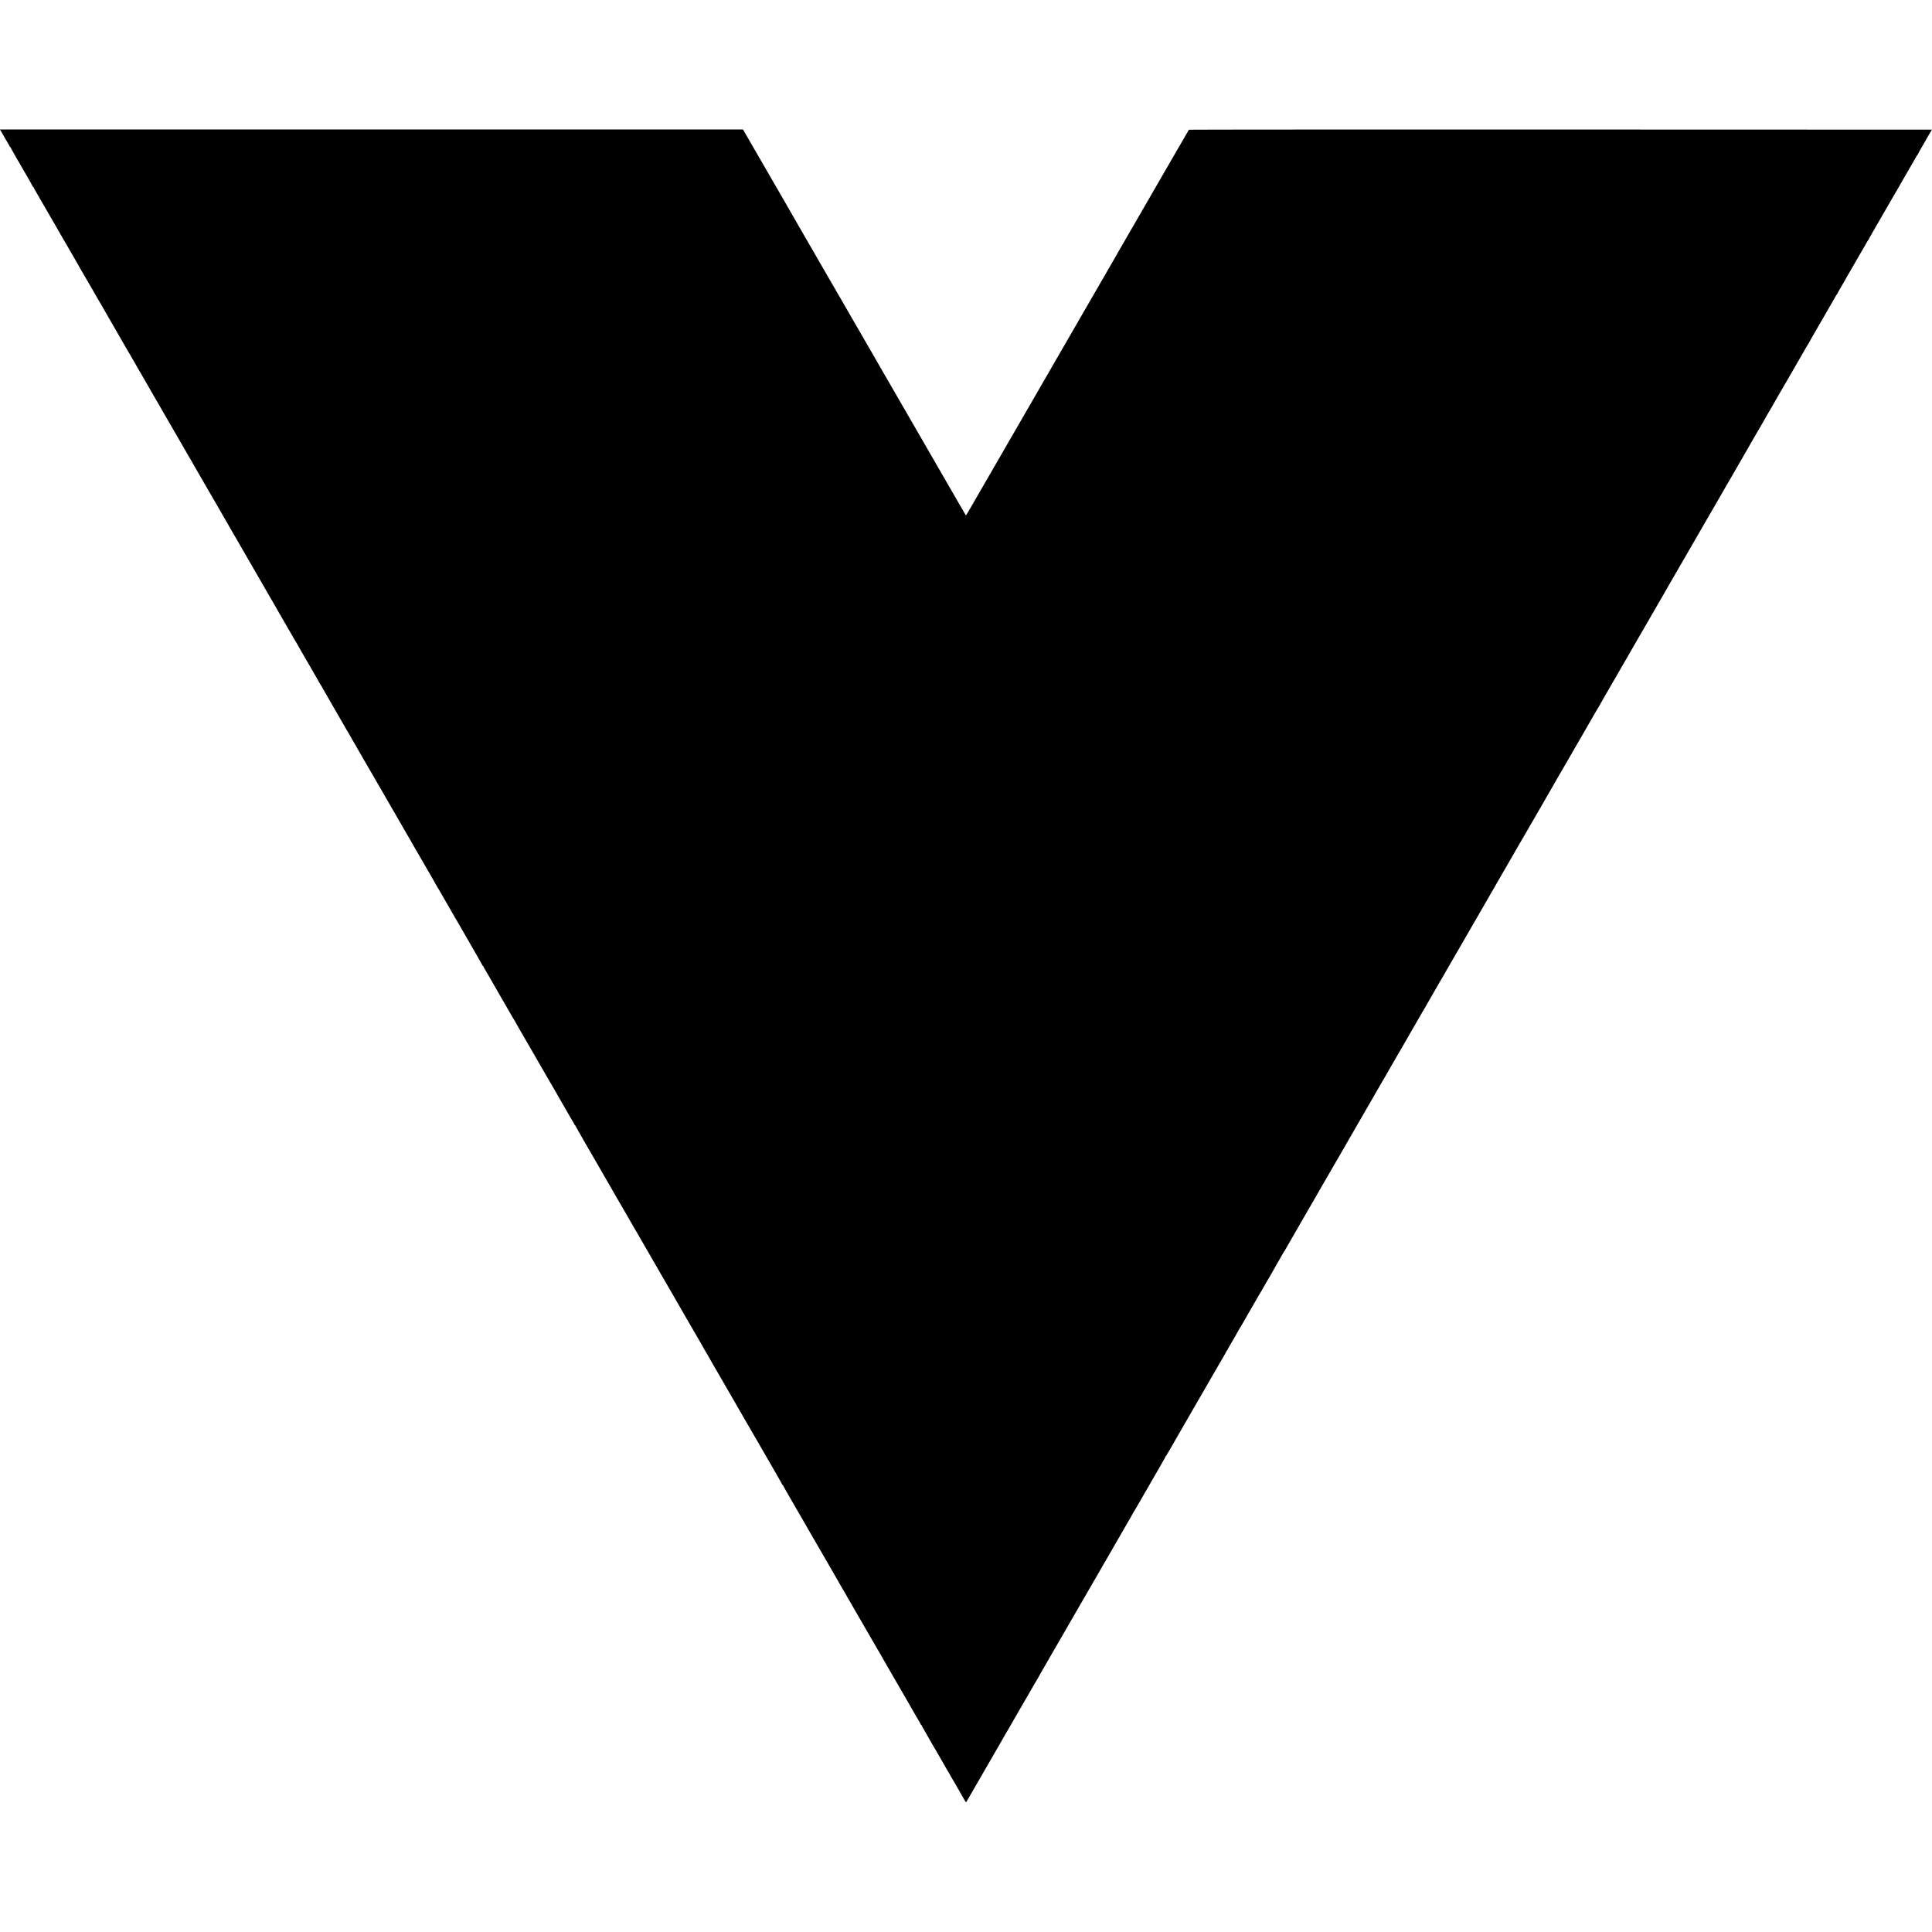
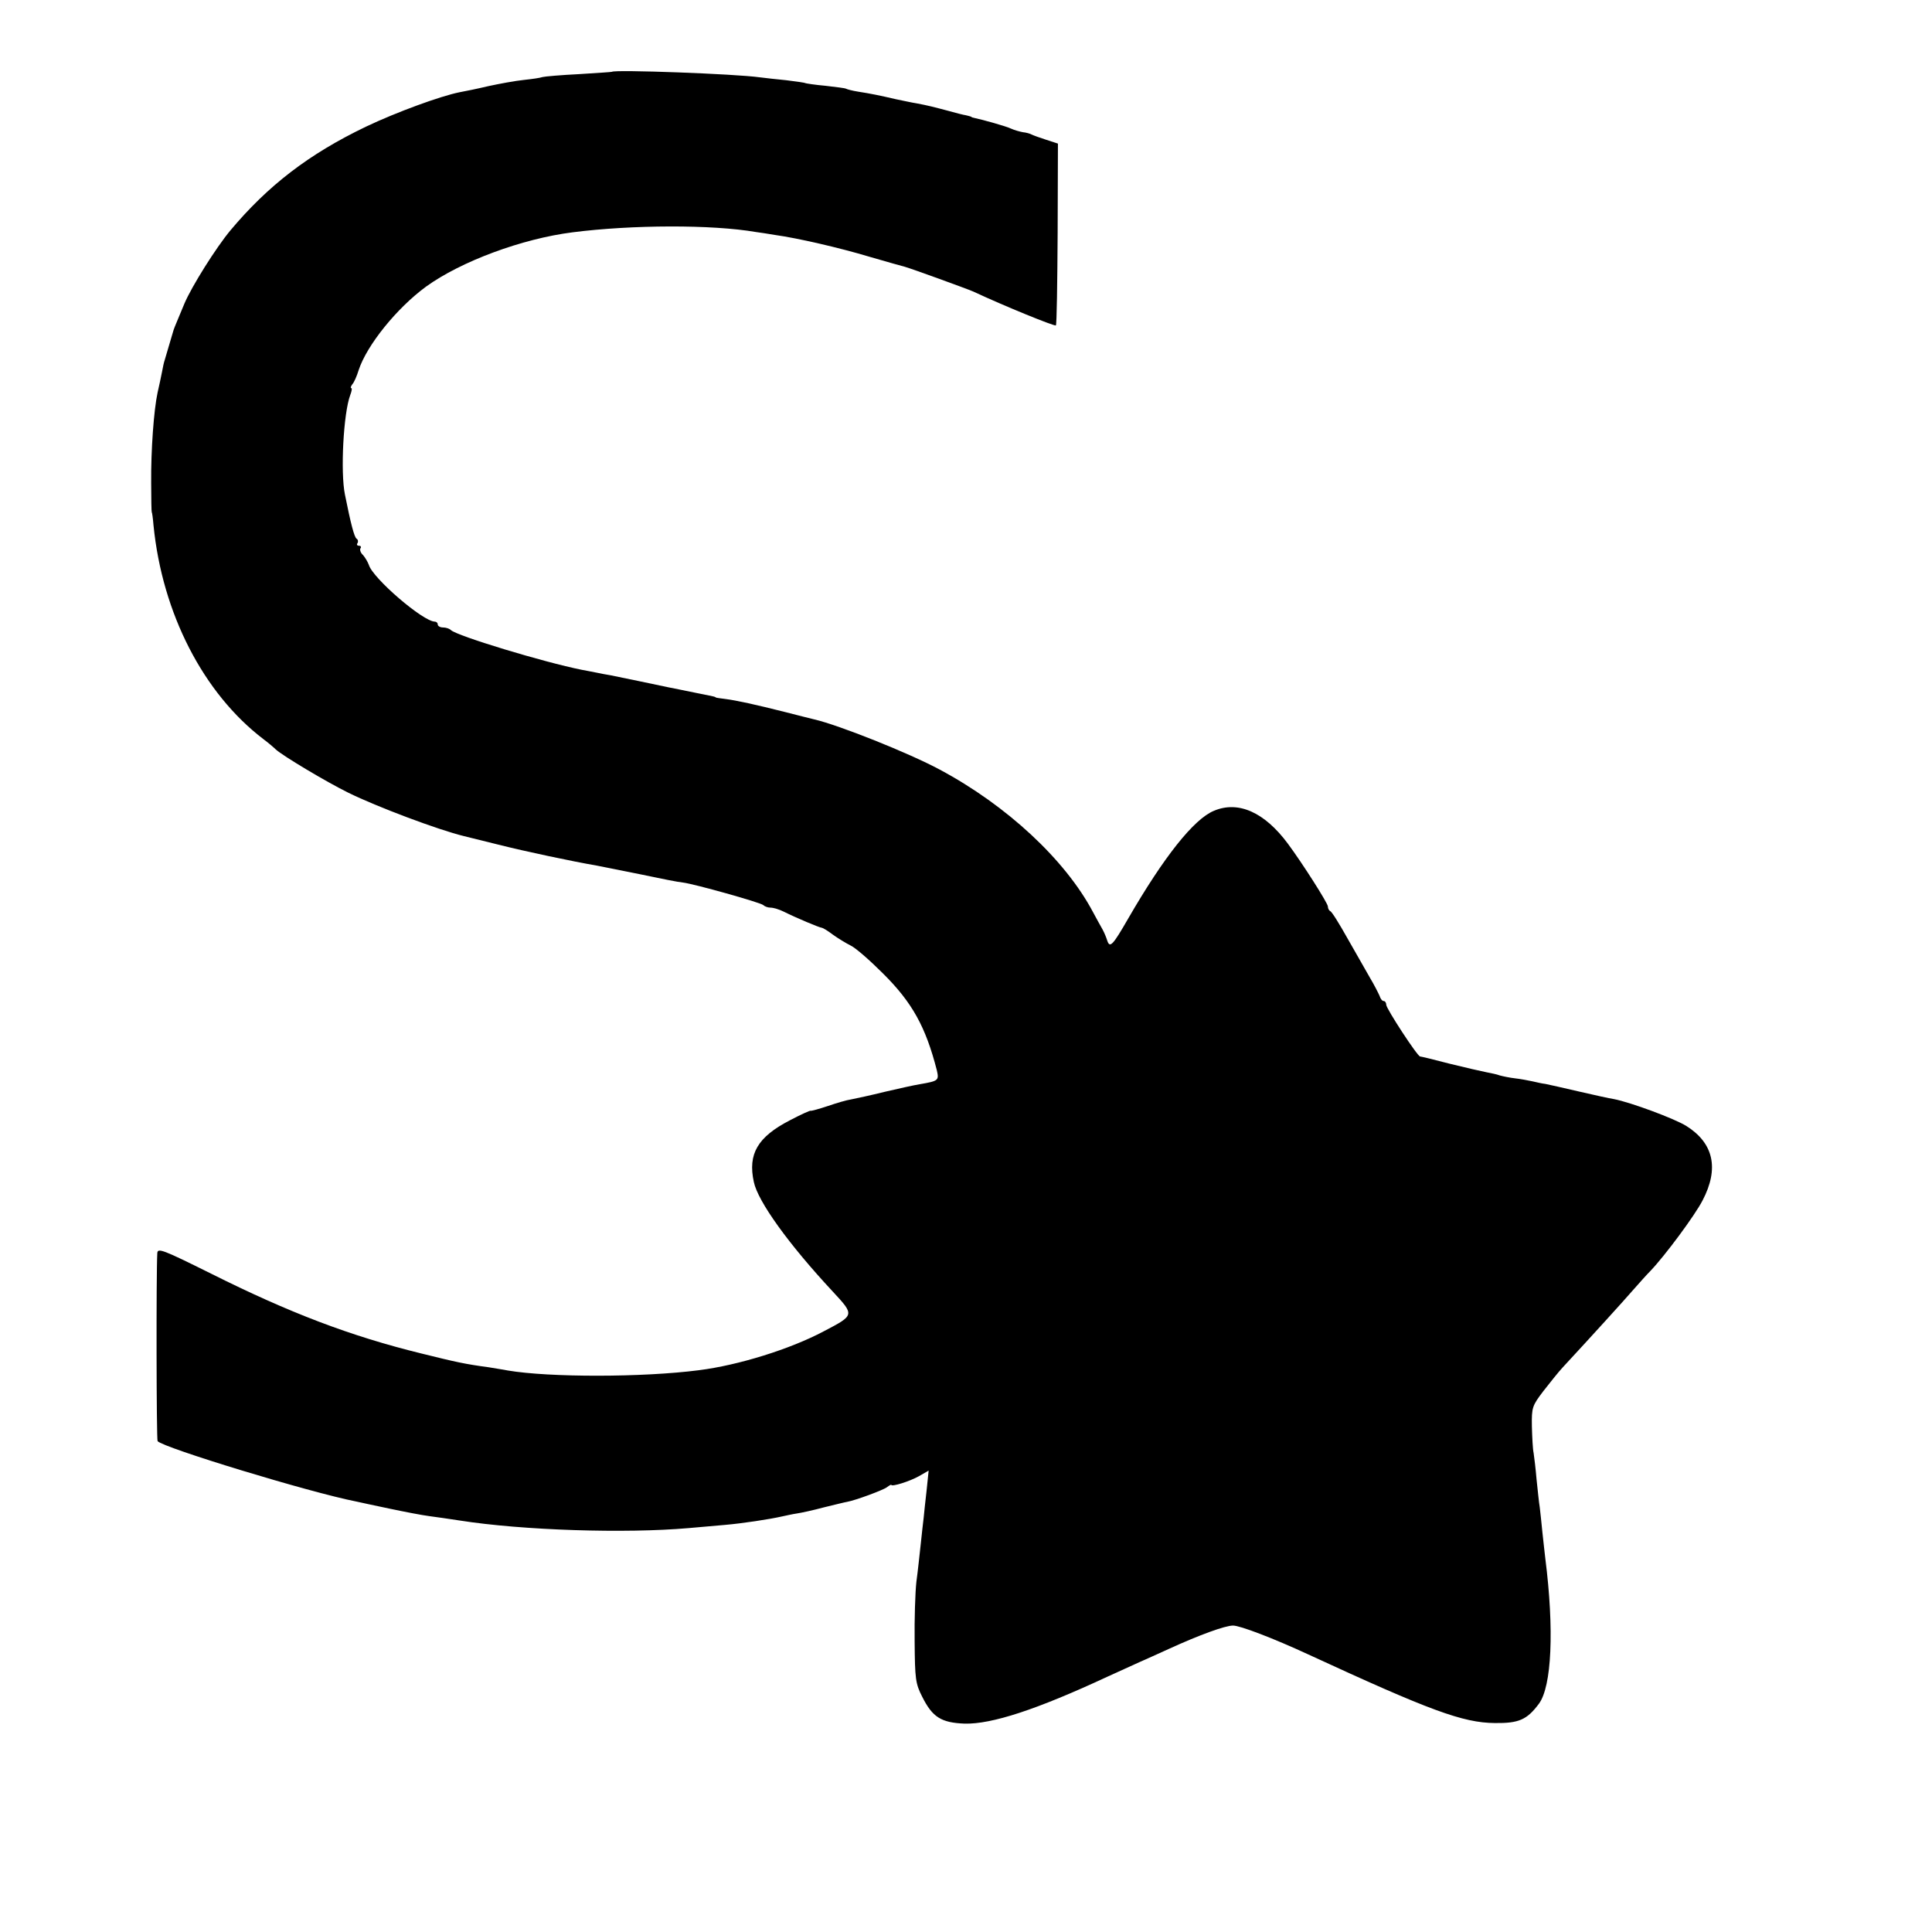
- <svg xmlns="http://www.w3.org/2000/svg" version="1.0" width="16pt" height="16pt" viewBox="0 0 16 16" preserveAspectRatio="xMidYMid meet">
-   <g transform="translate(0,16) scale(0.00032,-0.00032)" fill="#000000" stroke="none">
-     <path d="M18 46618 c45 -75 122 -207 122 -211 0 -2 25 -45 55 -95 30 -50 55 -96 55 -102 0 -5 5 -10 10 -10 6 0 10 -4 10 -9 0 -5 73 -135 161 -288 89 -153 173 -298 187 -323 14 -25 32 -57 41 -72 88 -149 187 -324 189 -335 2 -7 8 -13 13 -13 5 0 9 -4 9 -10 0 -5 46 -89 103 -187 175 -302 490 -846 507 -876 8 -16 20 -36 25 -45 28 -46 290 -498 339 -585 13 -23 74 -129 136 -236 61 -107 123 -215 137 -240 14 -25 29 -50 33 -56 5 -5 23 -37 40 -70 18 -33 38 -67 44 -75 11 -16 21 -33 63 -109 14 -25 29 -50 33 -56 4 -5 21 -35 38 -65 55 -100 261 -455 269 -465 4 -5 14 -21 20 -35 15 -29 41 -75 103 -180 24 -41 52 -88 60 -105 9 -16 57 -100 107 -185 112 -193 362 -626 380 -660 8 -14 23 -38 33 -55 11 -16 23 -37 27 -45 4 -8 26 -46 48 -85 23 -38 53 -90 67 -115 46 -81 64 -113 178 -310 62 -107 121 -210 132 -227 37 -67 56 -99 85 -148 16 -27 32 -57 36 -65 4 -8 15 -27 25 -42 9 -15 53 -89 96 -165 44 -76 177 -307 296 -513 120 -206 268 -463 330 -570 131 -227 117 -203 200 -348 36 -62 73 -125 82 -140 10 -15 21 -34 25 -42 4 -8 20 -37 36 -65 17 -27 38 -65 48 -82 49 -85 64 -111 87 -153 13 -25 28 -49 32 -55 4 -5 78 -134 165 -285 87 -151 166 -288 176 -305 10 -16 26 -43 35 -59 9 -17 125 -217 257 -445 132 -229 253 -441 270 -471 17 -30 45 -79 64 -108 18 -29 33 -54 33 -57 0 -2 20 -37 44 -77 24 -40 123 -212 221 -383 97 -170 190 -330 205 -355 16 -25 39 -65 53 -90 13 -25 81 -144 152 -265 70 -121 137 -238 150 -260 12 -22 37 -65 55 -95 18 -30 43 -73 55 -95 12 -22 48 -85 80 -140 77 -132 163 -280 190 -330 13 -22 71 -123 130 -225 59 -102 116 -199 126 -217 10 -17 29 -50 43 -72 15 -22 26 -43 26 -45 0 -2 27 -50 60 -106 33 -56 60 -103 60 -105 0 -2 55 -98 90 -155 8 -14 182 -316 239 -414 13 -22 45 -79 72 -124 27 -46 49 -86 49 -89 0 -2 14 -24 30 -48 16 -24 30 -46 30 -49 0 -5 74 -135 100 -176 5 -8 24 -42 43 -75 50 -88 58 -101 262 -455 104 -179 199 -345 213 -370 14 -25 28 -49 32 -55 4 -5 17 -26 28 -45 10 -19 62 -109 114 -200 114 -197 133 -230 170 -295 16 -27 33 -57 38 -65 17 -28 96 -165 103 -180 4 -8 16 -28 26 -45 10 -16 77 -131 148 -255 72 -124 181 -313 243 -420 62 -107 121 -209 131 -227 35 -62 323 -560 392 -678 38 -66 83 -145 100 -175 16 -30 33 -59 37 -65 4 -5 17 -27 29 -47 34 -61 56 -100 90 -156 17 -29 31 -55 31 -57 0 -2 17 -32 39 -67 21 -35 134 -229 251 -433 117 -203 235 -407 261 -451 27 -45 49 -85 49 -88 0 -4 8 -19 19 -34 15 -21 200 -341 309 -533 10 -19 33 -58 51 -87 17 -29 31 -54 31 -56 0 -2 25 -44 55 -94 30 -50 55 -95 55 -98 0 -4 6 -15 14 -23 7 -9 27 -41 43 -71 17 -30 170 -297 342 -594 171 -296 311 -542 311 -547 0 -5 5 -9 10 -9 6 0 10 -4 10 -10 0 -5 22 -47 49 -92 27 -46 58 -99 68 -118 24 -43 81 -140 93 -160 5 -8 66 -114 135 -235 69 -121 130 -227 135 -235 12 -21 259 -447 283 -490 10 -19 28 -47 38 -62 11 -14 19 -29 19 -32 0 -3 37 -69 83 -148 99 -170 305 -526 337 -583 13 -22 31 -53 41 -70 11 -16 22 -37 26 -45 7 -14 82 -146 103 -180 14 -24 181 -311 205 -355 13 -22 46 -80 75 -130 29 -49 64 -110 78 -135 14 -25 51 -88 82 -140 31 -52 59 -102 63 -110 4 -8 18 -33 31 -55 205 -353 284 -489 309 -535 17 -30 45 -78 62 -106 18 -28 36 -60 39 -72 4 -12 12 -22 17 -22 5 0 9 -4 9 -10 0 -5 109 -197 241 -427 133 -230 250 -431 259 -448 51 -90 222 -385 280 -485 37 -63 78 -135 92 -160 14 -25 67 -117 118 -205 51 -88 101 -175 111 -193 34 -58 55 -95 149 -257 51 -88 101 -173 110 -190 9 -16 76 -131 147 -255 72 -124 140 -241 151 -260 61 -108 281 -489 355 -615 38 -66 77 -133 87 -150 35 -63 91 -161 100 -175 14 -23 99 -169 128 -220 54 -97 135 -235 142 -245 4 -5 20 -32 35 -60 26 -48 238 -416 276 -480 10 -16 26 -46 37 -65 30 -53 382 -661 403 -695 10 -16 22 -37 26 -45 4 -8 26 -48 50 -88 24 -41 43 -75 43 -77 0 -2 22 -40 50 -85 27 -45 50 -84 50 -86 0 -3 38 -69 83 -147 84 -142 302 -520 340 -587 10 -19 34 -60 52 -90 18 -30 44 -75 57 -100 14 -25 45 -79 70 -120 25 -41 56 -96 70 -121 14 -25 77 -133 138 -240 62 -107 122 -210 132 -229 25 -43 310 -535 337 -581 11 -19 26 -45 34 -59 17 -32 238 -414 266 -460 11 -19 24 -41 28 -49 3 -7 75 -133 160 -278 84 -146 153 -269 153 -274 0 -5 5 -9 10 -9 6 0 10 -4 10 -10 0 -5 82 -150 181 -322 182 -314 201 -346 240 -415 12 -21 80 -139 152 -263 71 -124 141 -245 155 -270 14 -25 28 -49 32 -55 6 -8 145 -248 220 -380 37 -66 209 -362 229 -395 11 -19 24 -42 28 -49 4 -8 67 -118 140 -243 73 -125 133 -230 133 -233 0 -2 15 -28 33 -57 19 -29 47 -78 64 -108 17 -30 53 -93 79 -139 53 -90 82 -141 157 -272 82 -142 115 -199 381 -659 142 -245 268 -463 281 -485 12 -22 71 -125 132 -230 60 -104 172 -298 248 -430 76 -132 146 -253 156 -270 11 -16 22 -36 26 -44 3 -8 30 -54 60 -103 29 -49 53 -91 53 -93 0 -3 18 -34 40 -70 22 -36 40 -67 40 -69 0 -2 37 -66 81 -142 45 -77 98 -168 119 -204 20 -36 47 -81 58 -100 12 -19 27 -47 33 -62 6 -16 15 -28 20 -28 5 0 9 -4 9 -9 0 -6 63 -118 140 -251 77 -133 140 -243 140 -245 0 -2 18 -33 41 -70 22 -37 49 -83 60 -101 10 -19 29 -51 40 -71 25 -45 109 -189 126 -218 7 -11 17 -29 22 -40 6 -11 22 -38 35 -60 14 -22 37 -62 52 -90 14 -27 35 -62 45 -77 11 -14 19 -29 19 -32 0 -3 18 -35 40 -71 22 -36 40 -67 40 -69 0 -2 19 -35 42 -72 23 -38 55 -94 72 -124 26 -47 139 -244 171 -298 6 -9 21 -36 34 -60 28 -48 37 -51 51 -19 6 12 19 36 29 52 10 17 27 46 38 65 11 19 104 181 208 360 103 179 199 345 213 370 14 25 42 74 64 109 21 34 38 65 38 67 0 2 18 33 40 69 22 36 40 67 40 69 0 3 177 310 199 346 16 26 136 234 140 244 2 5 25 44 52 88 27 44 49 81 49 84 0 2 18 34 40 70 22 36 40 67 40 69 0 2 20 36 43 77 35 58 169 289 297 513 9 17 50 86 90 155 40 69 86 150 103 180 16 30 35 62 41 70 6 8 16 24 22 35 35 64 72 129 167 293 59 100 116 199 127 220 11 20 30 53 41 72 43 72 1070 1850 1121 1940 14 25 65 113 113 195 48 83 96 166 107 185 10 19 28 50 38 68 11 18 73 124 137 235 64 111 175 303 246 427 71 124 173 299 225 390 52 91 116 202 143 248 27 45 49 85 49 89 0 4 6 14 14 22 7 9 28 43 46 76 26 47 251 436 378 655 11 19 29 51 40 70 11 19 101 176 201 348 99 172 181 317 181 323 0 5 5 9 10 9 6 0 10 5 10 11 0 6 8 23 18 37 11 15 32 52 49 82 16 30 130 228 253 440 122 212 234 405 248 430 13 25 39 70 57 100 39 65 69 117 130 225 25 44 50 87 55 95 12 19 78 134 220 380 61 107 129 224 150 260 161 277 222 382 246 425 15 28 47 83 71 123 24 41 43 78 43 83 0 5 4 9 8 9 4 0 13 12 19 28 7 15 23 45 36 67 66 110 277 478 277 483 0 3 6 13 14 21 7 9 27 41 43 71 17 30 45 80 63 110 34 57 375 649 394 685 6 11 16 27 22 35 6 8 26 42 44 75 18 33 41 74 51 90 10 17 24 41 32 55 54 97 72 128 88 152 11 14 19 28 19 30 0 3 79 141 175 308 96 167 175 305 175 308 0 3 6 13 14 21 7 9 26 39 41 66 33 60 276 483 338 587 24 40 46 80 50 88 4 8 13 24 20 35 14 23 95 163 125 215 11 19 52 91 92 160 40 69 80 139 90 155 9 17 103 179 207 360 105 182 200 346 211 365 103 181 463 802 489 845 7 11 15 27 19 35 4 8 29 51 55 95 64 110 828 1433 848 1470 9 17 24 41 33 55 9 14 29 48 45 77 15 28 52 93 82 145 30 51 62 107 71 123 17 30 231 398 400 690 51 88 103 179 115 202 12 23 26 48 32 55 6 7 24 38 40 68 17 30 61 107 98 170 37 63 84 144 103 180 19 36 41 72 48 81 8 8 14 18 14 21 0 4 27 51 59 106 32 55 72 124 89 154 16 29 71 125 122 213 51 88 104 180 118 205 13 25 28 50 32 55 4 6 17 26 28 45 11 19 45 80 77 135 31 55 66 116 77 135 11 19 88 152 171 295 401 694 620 1072 650 1125 11 19 87 152 170 295 83 143 158 273 166 288 9 16 21 36 26 45 6 9 31 52 55 96 25 43 54 94 66 115 11 20 95 164 186 321 91 157 173 299 182 315 9 17 26 46 37 65 12 19 66 114 121 210 56 96 108 186 117 200 8 14 24 40 34 59 24 45 383 664 412 713 5 9 17 29 26 45 15 28 120 210 241 419 36 61 68 117 72 125 4 8 12 23 19 34 35 57 245 420 262 453 11 20 35 61 53 90 17 29 32 54 32 56 0 3 28 51 62 108 33 57 70 119 80 138 10 19 23 42 28 50 5 8 32 53 59 100 27 47 149 258 271 470 122 212 234 405 248 430 30 53 62 108 80 135 6 11 15 27 19 35 4 8 85 150 181 315 96 165 187 323 202 350 31 56 116 202 130 225 5 8 25 42 43 75 19 33 92 159 162 280 149 257 157 271 202 350 19 33 38 67 43 75 9 14 228 392 275 475 12 22 55 96 95 165 40 69 80 139 90 155 24 42 202 350 221 383 9 15 27 47 41 72 14 25 75 131 136 236 61 106 121 210 134 232 99 172 271 470 279 482 5 8 23 40 40 70 18 30 81 141 142 245 60 105 121 210 135 235 14 25 71 124 127 220 56 96 143 247 194 335 51 88 96 167 102 175 14 24 180 311 204 355 23 43 340 590 356 615 5 8 50 87 101 175 171 301 517 898 582 1008 25 43 46 81 46 83 0 2 12 23 27 47 14 23 40 67 56 97 16 30 35 62 42 70 7 8 15 22 18 30 4 8 20 38 37 65 16 28 33 57 37 65 6 12 111 196 143 250 5 8 55 95 112 193 57 98 113 195 126 215 12 20 27 46 32 57 6 11 14 27 20 35 5 8 76 130 156 270 80 140 165 287 187 325 23 39 52 90 66 115 13 25 30 52 37 61 8 8 14 18 14 21 0 4 41 77 92 165 50 87 175 302 276 478 101 176 208 360 236 408 28 49 67 117 86 152 19 35 41 70 48 77 6 6 12 15 12 19 0 7 124 224 167 291 12 21 23 40 23 42 0 2 21 40 46 83 26 43 55 92 64 109 54 95 327 568 354 614 19 30 45 75 59 100 71 128 82 145 89 148 4 2 8 8 8 13 0 5 42 82 94 172 311 538 496 858 518 897 14 25 40 70 58 100 18 30 42 71 53 90 10 19 79 139 152 265 73 127 142 246 153 265 10 19 43 76 72 125 29 50 63 108 75 130 65 116 80 140 87 143 4 2 8 8 8 12 0 8 114 212 140 250 6 8 14 24 20 35 5 11 54 97 108 190 l100 170 -9611 3 c-5286 1 -9614 -1 -9618 -5 -5 -6 -419 -719 -619 -1068 -89 -155 -267 -463 -323 -560 -38 -66 -81 -140 -95 -165 -31 -56 -263 -457 -526 -910 -110 -190 -224 -388 -254 -440 -29 -52 -61 -109 -71 -125 -23 -39 -243 -420 -268 -465 -11 -19 -204 -352 -428 -740 -224 -388 -477 -826 -563 -975 -85 -148 -185 -322 -222 -385 -37 -63 -120 -207 -185 -320 -65 -113 -177 -306 -248 -430 -72 -124 -172 -297 -222 -385 -51 -88 -142 -245 -202 -350 -131 -226 -247 -427 -408 -705 -65 -113 -249 -432 -410 -710 -160 -278 -388 -673 -506 -877 -118 -205 -216 -373 -219 -373 -3 0 -52 82 -109 183 -58 100 -144 250 -192 332 -95 164 -402 696 -647 1120 -85 149 -228 396 -317 550 -212 365 -982 1700 -1008 1745 -10 19 -43 76 -72 125 -29 50 -64 110 -77 135 -14 25 -63 110 -110 190 -47 80 -96 165 -110 190 -14 25 -99 171 -188 325 -89 154 -174 300 -188 325 -13 25 -64 113 -112 195 -48 83 -140 242 -205 355 -65 113 -183 317 -263 454 -79 137 -152 264 -163 282 -50 89 -335 583 -354 614 -12 19 -34 58 -50 85 -15 28 -129 226 -253 440 -124 215 -235 408 -247 430 -12 22 -69 121 -127 220 -58 99 -226 389 -373 645 -148 256 -324 561 -392 678 -67 117 -134 232 -147 255 -13 23 -33 59 -46 80 l-22 37 -9615 0 -9615 0 20 -32z" />
+ <svg xmlns="http://www.w3.org/2000/svg" version="1.0" width="662pt" height="662pt" viewBox="0 0 662 662" preserveAspectRatio="xMidYMid meet">
+   <g transform="translate(0,662) scale(0.1,-0.1)" fill="#000000" stroke="none">
+     <path d="M2097 6374 c-1 -1 -52 -4 -113 -8 -61 -3 -118 -8 -125 -10 -8 -3 -37 -7 -65 -10 -29 -3 -83 -13 -120 -21 -38 -9 -82 -18 -99 -21 -65 -13 -216 -68 -321 -118 -196 -94 -336 -202 -465 -356 -49 -59 -132 -191 -157 -250 -8 -19 -19 -46 -25 -60 -6 -14 -11 -27 -12 -30 -5 -18 -29 -97 -31 -105 -2 -5 -6 -23 -9 -40 -3 -16 -10 -48 -15 -70 -13 -60 -23 -198 -22 -310 0 -55 1 -100 2 -100 1 0 4 -20 6 -45 30 -302 171 -576 377 -733 16 -12 35 -28 42 -35 24 -22 173 -111 248 -148 97 -48 310 -128 397 -149 8 -2 61 -15 117 -29 91 -23 256 -58 338 -72 17 -3 84 -17 150 -30 66 -14 131 -27 145 -28 40 -5 264 -68 275 -77 5 -5 16 -9 25 -9 10 0 30 -6 46 -14 42 -21 123 -55 130 -55 3 0 20 -10 37 -23 18 -13 46 -30 62 -38 17 -8 66 -51 110 -95 101 -100 147 -184 185 -332 8 -35 6 -37 -58 -48 -19 -3 -73 -15 -120 -26 -48 -12 -100 -23 -115 -26 -15 -2 -52 -13 -81 -23 -30 -10 -56 -17 -58 -16 -1 2 -34 -13 -72 -33 -110 -57 -144 -115 -123 -211 14 -67 120 -214 270 -375 76 -82 76 -81 -31 -137 -115 -61 -292 -116 -427 -133 -193 -25 -513 -25 -655 -1 -14 3 -43 7 -65 11 -82 11 -113 18 -230 47 -245 60 -454 140 -722 274 -165 82 -183 89 -184 70 -4 -70 -3 -639 1 -644 17 -22 522 -176 681 -207 9 -2 59 -13 112 -24 52 -11 114 -23 138 -26 24 -3 71 -10 104 -15 216 -34 568 -45 785 -26 47 4 103 9 125 11 58 5 151 19 195 29 14 3 36 8 50 10 14 2 56 11 93 21 37 9 73 18 80 19 28 5 123 40 136 50 8 6 15 10 15 8 2 -7 63 12 95 30 l33 19 -7 -68 c-4 -37 -9 -79 -10 -93 -2 -14 -6 -54 -10 -90 -4 -36 -10 -94 -15 -130 -4 -36 -7 -128 -6 -205 1 -128 3 -144 26 -189 35 -70 65 -89 146 -92 92 -2 244 47 489 161 44 20 94 43 110 50 17 7 62 28 100 45 105 48 193 80 220 80 24 0 137 -43 258 -99 416 -192 529 -234 639 -235 82 -1 110 11 151 66 44 59 53 254 22 498 -2 19 -7 60 -10 90 -3 30 -7 69 -9 85 -3 17 -7 60 -11 96 -3 36 -8 77 -10 90 -3 13 -5 54 -6 92 -1 64 1 70 39 120 22 28 52 66 67 82 101 109 208 227 241 265 21 24 48 54 59 65 49 51 153 191 179 242 57 109 38 196 -56 255 -40 25 -191 81 -248 92 -14 2 -68 14 -120 26 -52 12 -104 24 -115 26 -11 1 -31 6 -45 9 -14 3 -40 8 -58 10 -18 2 -42 7 -53 10 -10 4 -31 8 -46 11 -16 3 -72 16 -125 29 -53 14 -99 25 -102 25 -9 0 -116 164 -116 177 0 7 -4 13 -9 13 -5 0 -11 8 -14 18 -4 9 -18 37 -33 62 -14 25 -49 86 -77 135 -28 50 -54 92 -59 93 -4 2 -8 9 -8 16 0 11 -88 149 -137 215 -80 108 -170 148 -253 113 -69 -28 -172 -158 -294 -369 -53 -92 -63 -103 -72 -76 -3 10 -10 27 -16 38 -6 10 -21 38 -33 60 -95 179 -295 365 -525 488 -106 57 -347 153 -430 172 -8 2 -53 13 -99 25 -103 26 -167 40 -206 45 -16 2 -31 4 -32 5 -2 2 -6 3 -10 4 -9 2 -79 16 -108 22 -11 2 -31 6 -45 9 -26 6 -159 33 -197 41 -13 2 -34 6 -48 9 -14 3 -37 7 -52 10 -130 26 -427 116 -448 136 -5 5 -17 9 -27 9 -10 0 -18 5 -18 10 0 6 -5 10 -10 10 -40 0 -212 148 -226 194 -4 11 -13 26 -20 34 -8 7 -12 18 -9 23 4 5 1 9 -5 9 -6 0 -9 4 -5 9 3 5 2 12 -3 15 -8 5 -20 51 -40 151 -16 77 -5 280 18 341 5 13 7 24 4 24 -4 0 -2 6 3 13 6 6 16 29 22 49 28 85 130 212 231 286 119 86 328 164 502 186 204 26 477 27 628 1 14 -2 43 -6 65 -10 79 -11 222 -44 325 -75 58 -17 112 -32 120 -34 22 -6 212 -75 235 -85 107 -50 279 -120 283 -116 3 3 5 144 6 314 l1 309 -40 13 c-22 7 -44 15 -50 18 -5 3 -19 7 -30 8 -11 2 -29 7 -40 12 -16 8 -98 31 -127 37 -5 1 -9 2 -10 4 -2 1 -10 3 -18 5 -8 1 -35 8 -60 15 -49 13 -72 19 -110 26 -14 2 -45 9 -70 14 -56 13 -85 19 -130 26 -19 3 -38 8 -41 10 -3 2 -35 6 -70 10 -35 3 -66 8 -69 9 -3 2 -33 6 -65 10 -33 3 -74 8 -91 10 -85 12 -497 27 -507 19z" />
  </g>
</svg>
